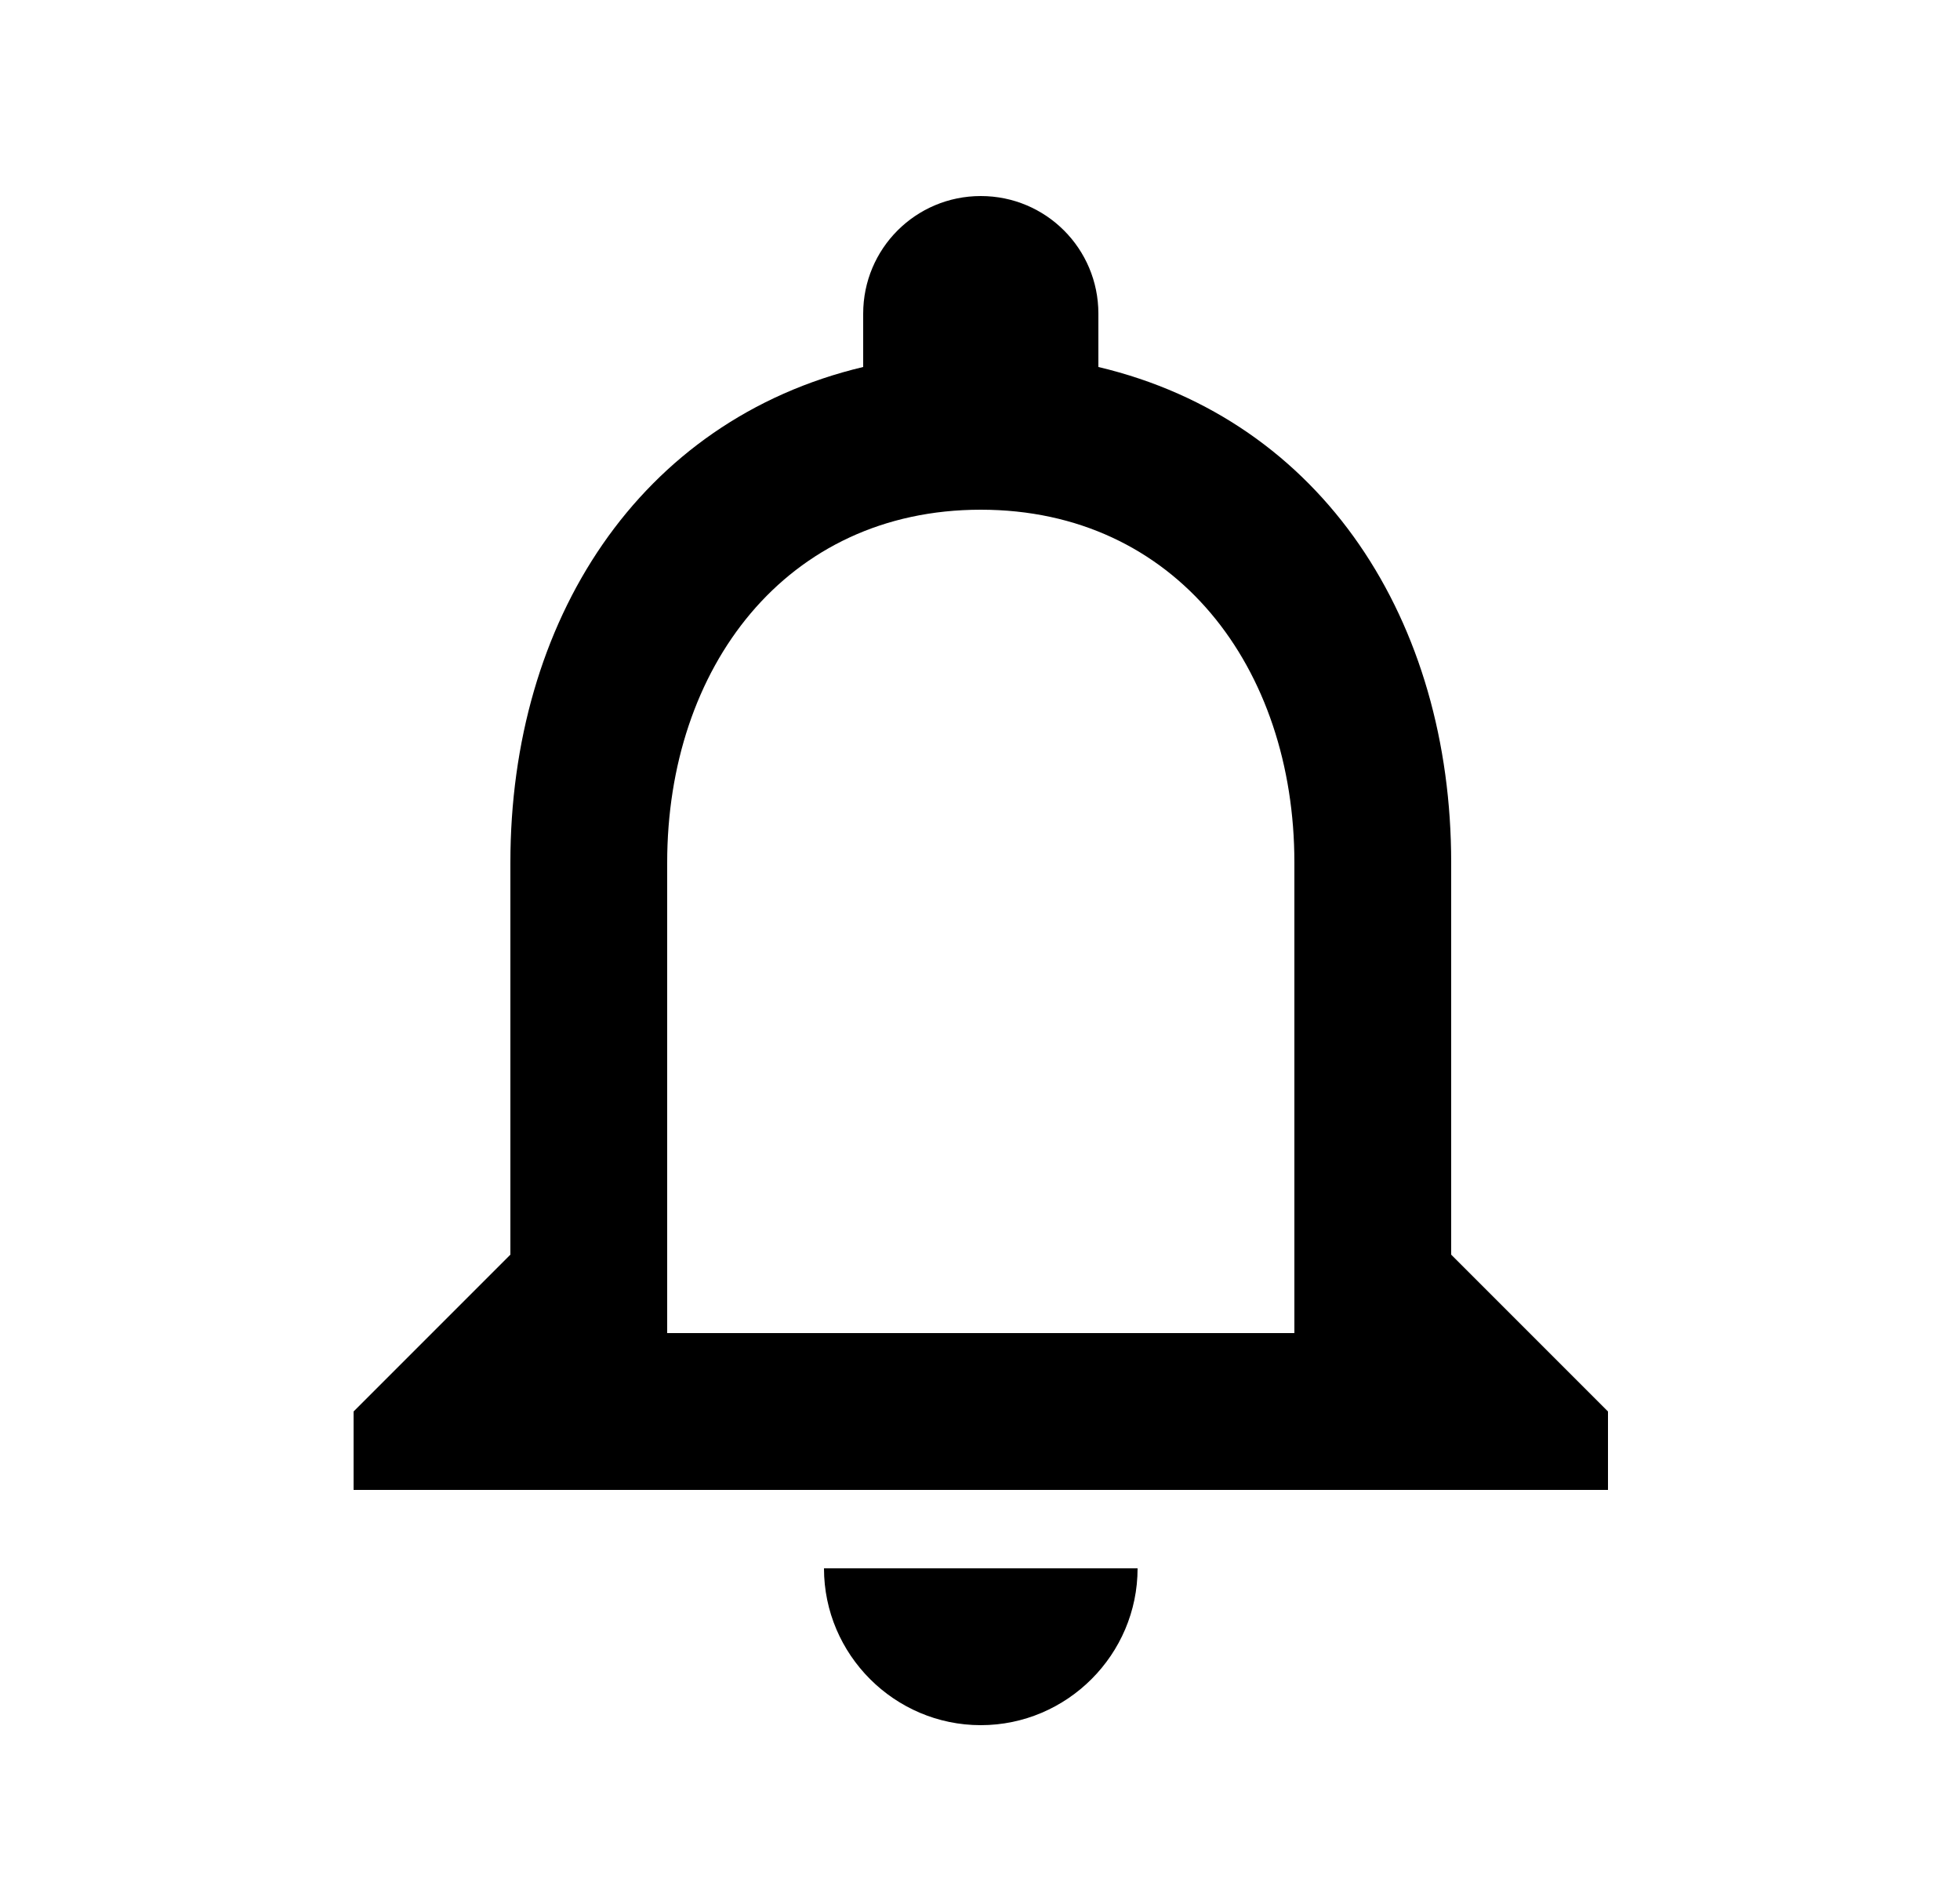
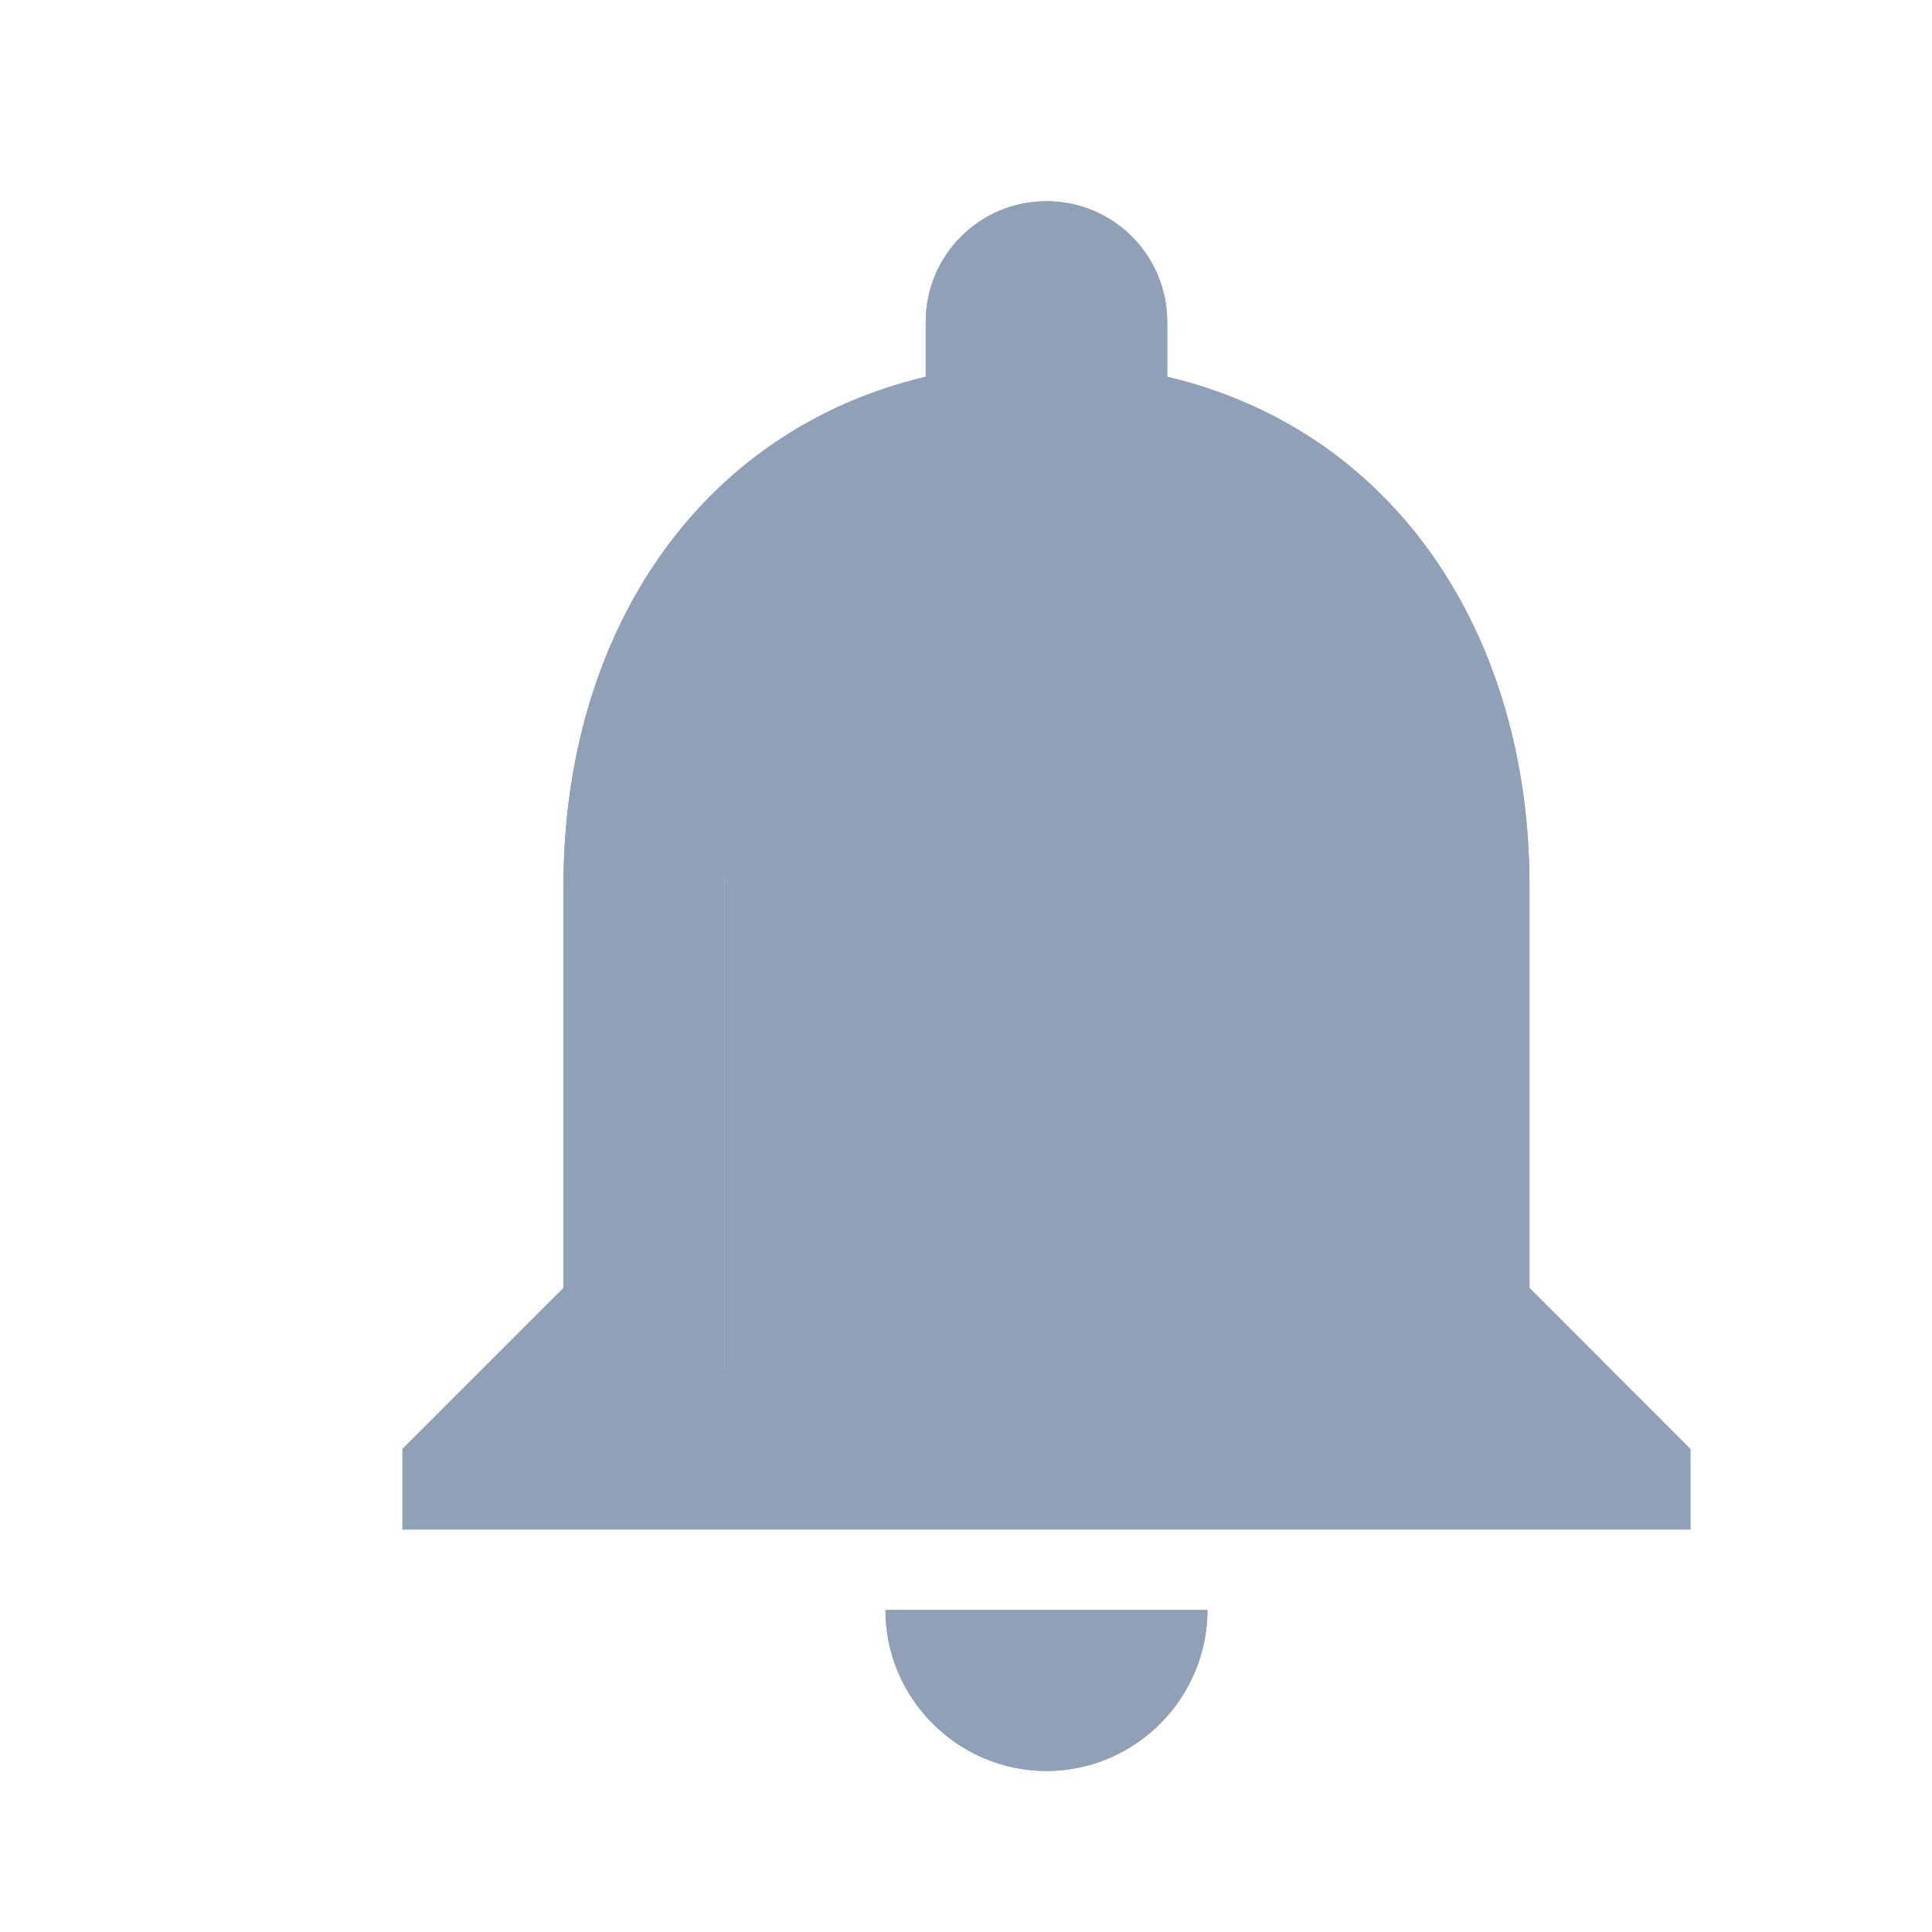
- <svg xmlns="http://www.w3.org/2000/svg" width="25" height="24" viewBox="0 0 25 24" fill="none">
-   <path d="M12.51 22C13.61 22 14.51 21.1 14.51 20H10.51C10.51 21.1 11.41 22 12.51 22ZM18.51 16V11C18.51 7.93 16.88 5.36 14.01 4.68V4C14.01 3.17 13.34 2.5 12.51 2.5C11.68 2.5 11.01 3.17 11.01 4V4.68C8.15 5.36 6.51 7.92 6.51 11V16L4.51 18V19H20.51V18L18.51 16ZM16.51 17H8.51V11C8.51 8.52 10.02 6.5 12.51 6.5C15 6.5 16.51 8.52 16.51 11V17Z" fill="black" />
+ <svg xmlns="http://www.w3.org/2000/svg" width="32" height="32" viewBox="0 0 32 32" fill="none">
+   <path d="M17.333 29.333C18.799 29.333 19.999 28.133 19.999 26.667H14.666C14.666 28.133 15.866 29.333 17.333 29.333ZM25.333 21.333V14.667C25.333 10.573 23.159 7.147 19.333 6.24V5.333C19.333 4.227 18.439 3.333 17.333 3.333C16.226 3.333 15.333 4.227 15.333 5.333V6.24C11.519 7.147 9.333 10.56 9.333 14.667V21.333L6.666 24V25.333H27.999V24L25.333 21.333ZM22.666 22.667H11.999V14.667C11.999 11.36 14.013 8.667 17.333 8.667C20.653 8.667 22.666 11.36 22.666 14.667V22.667Z" fill="#90A0B7" />
+   <path d="M17.333 29.333C18.799 29.333 19.999 28.133 19.999 26.667H14.666C14.666 28.133 15.866 29.333 17.333 29.333ZM25.333 21.333V14.667C25.333 10.573 23.159 7.147 19.333 6.24V5.333C19.333 4.227 18.439 3.333 17.333 3.333C16.226 3.333 15.333 4.227 15.333 5.333V6.24C11.519 7.147 9.333 10.56 9.333 14.667V21.333L6.666 24V25.333H27.999V24L25.333 21.333ZM22.666 22.667H11.999V14.667C11.999 11.36 14.013 8.667 17.333 8.667C20.653 8.667 22.666 11.36 22.666 14.667V22.667Z" fill="#90A0B7" />
+   <path d="M23 23H12V13.5C12 9.9 15.579 8.5 17.5 8.5C21.271 8.5 22.825 12 23 13.5V23Z" fill="#90A0B7" />
</svg>
